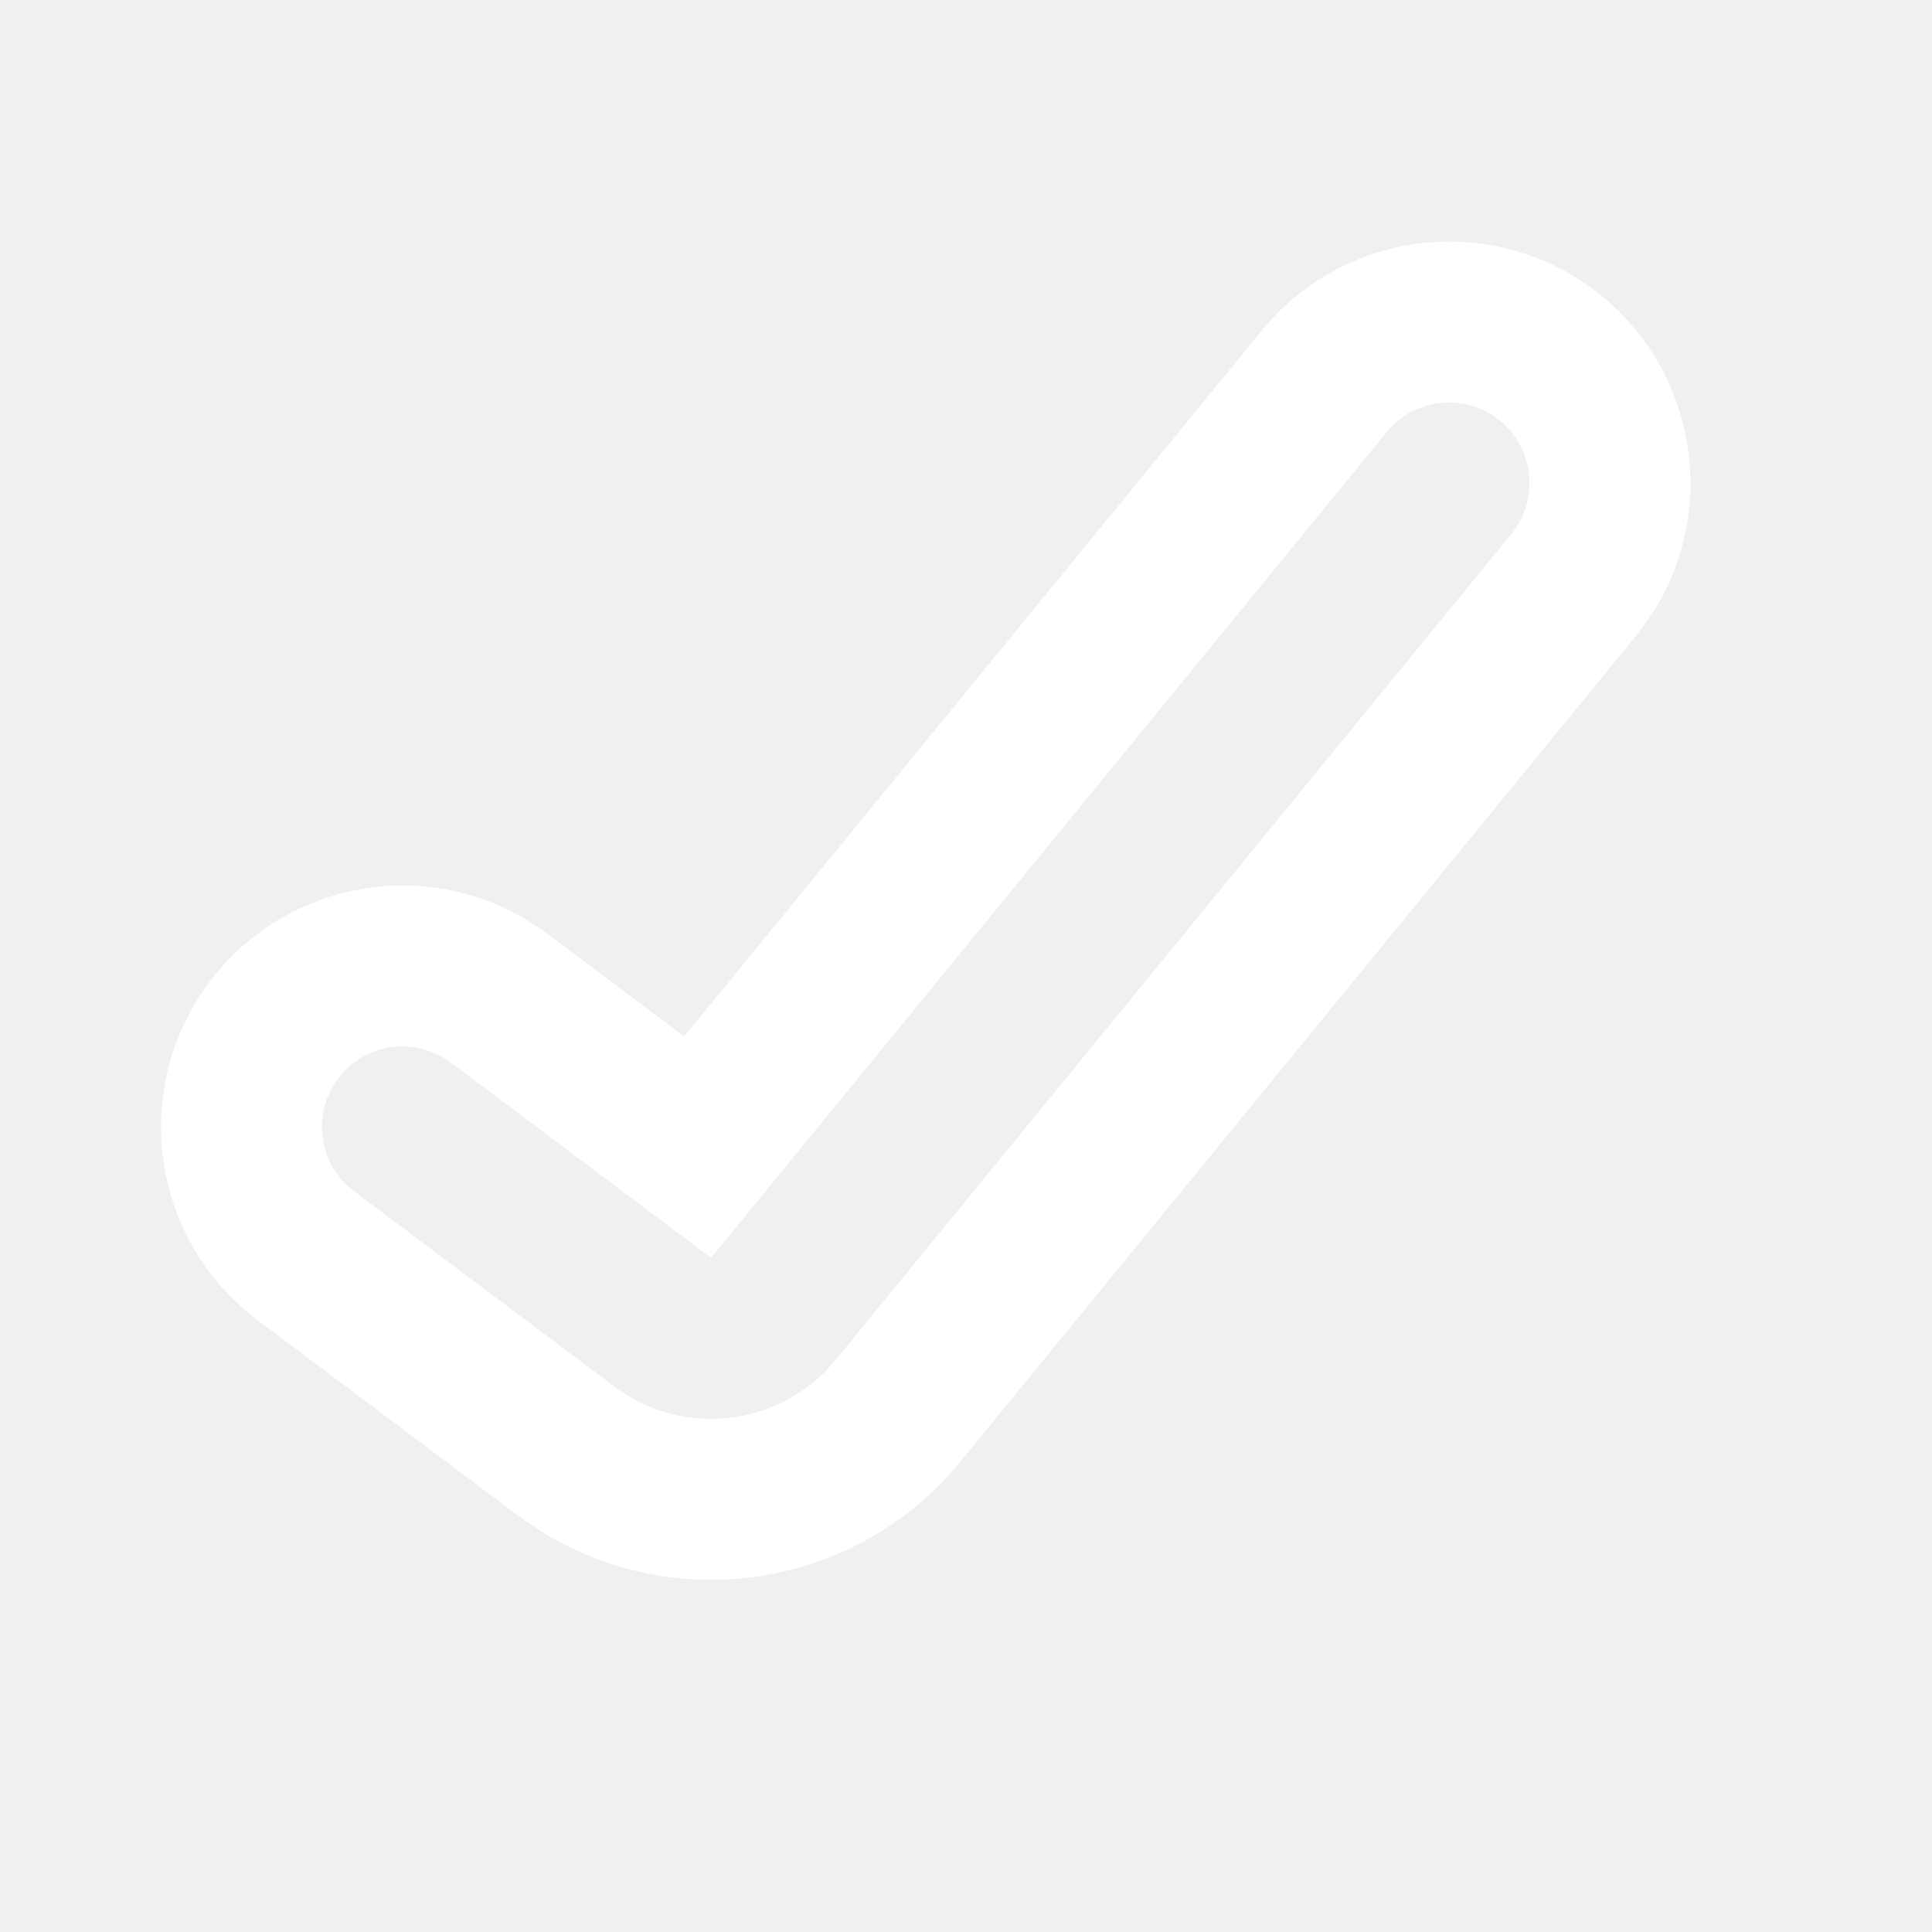
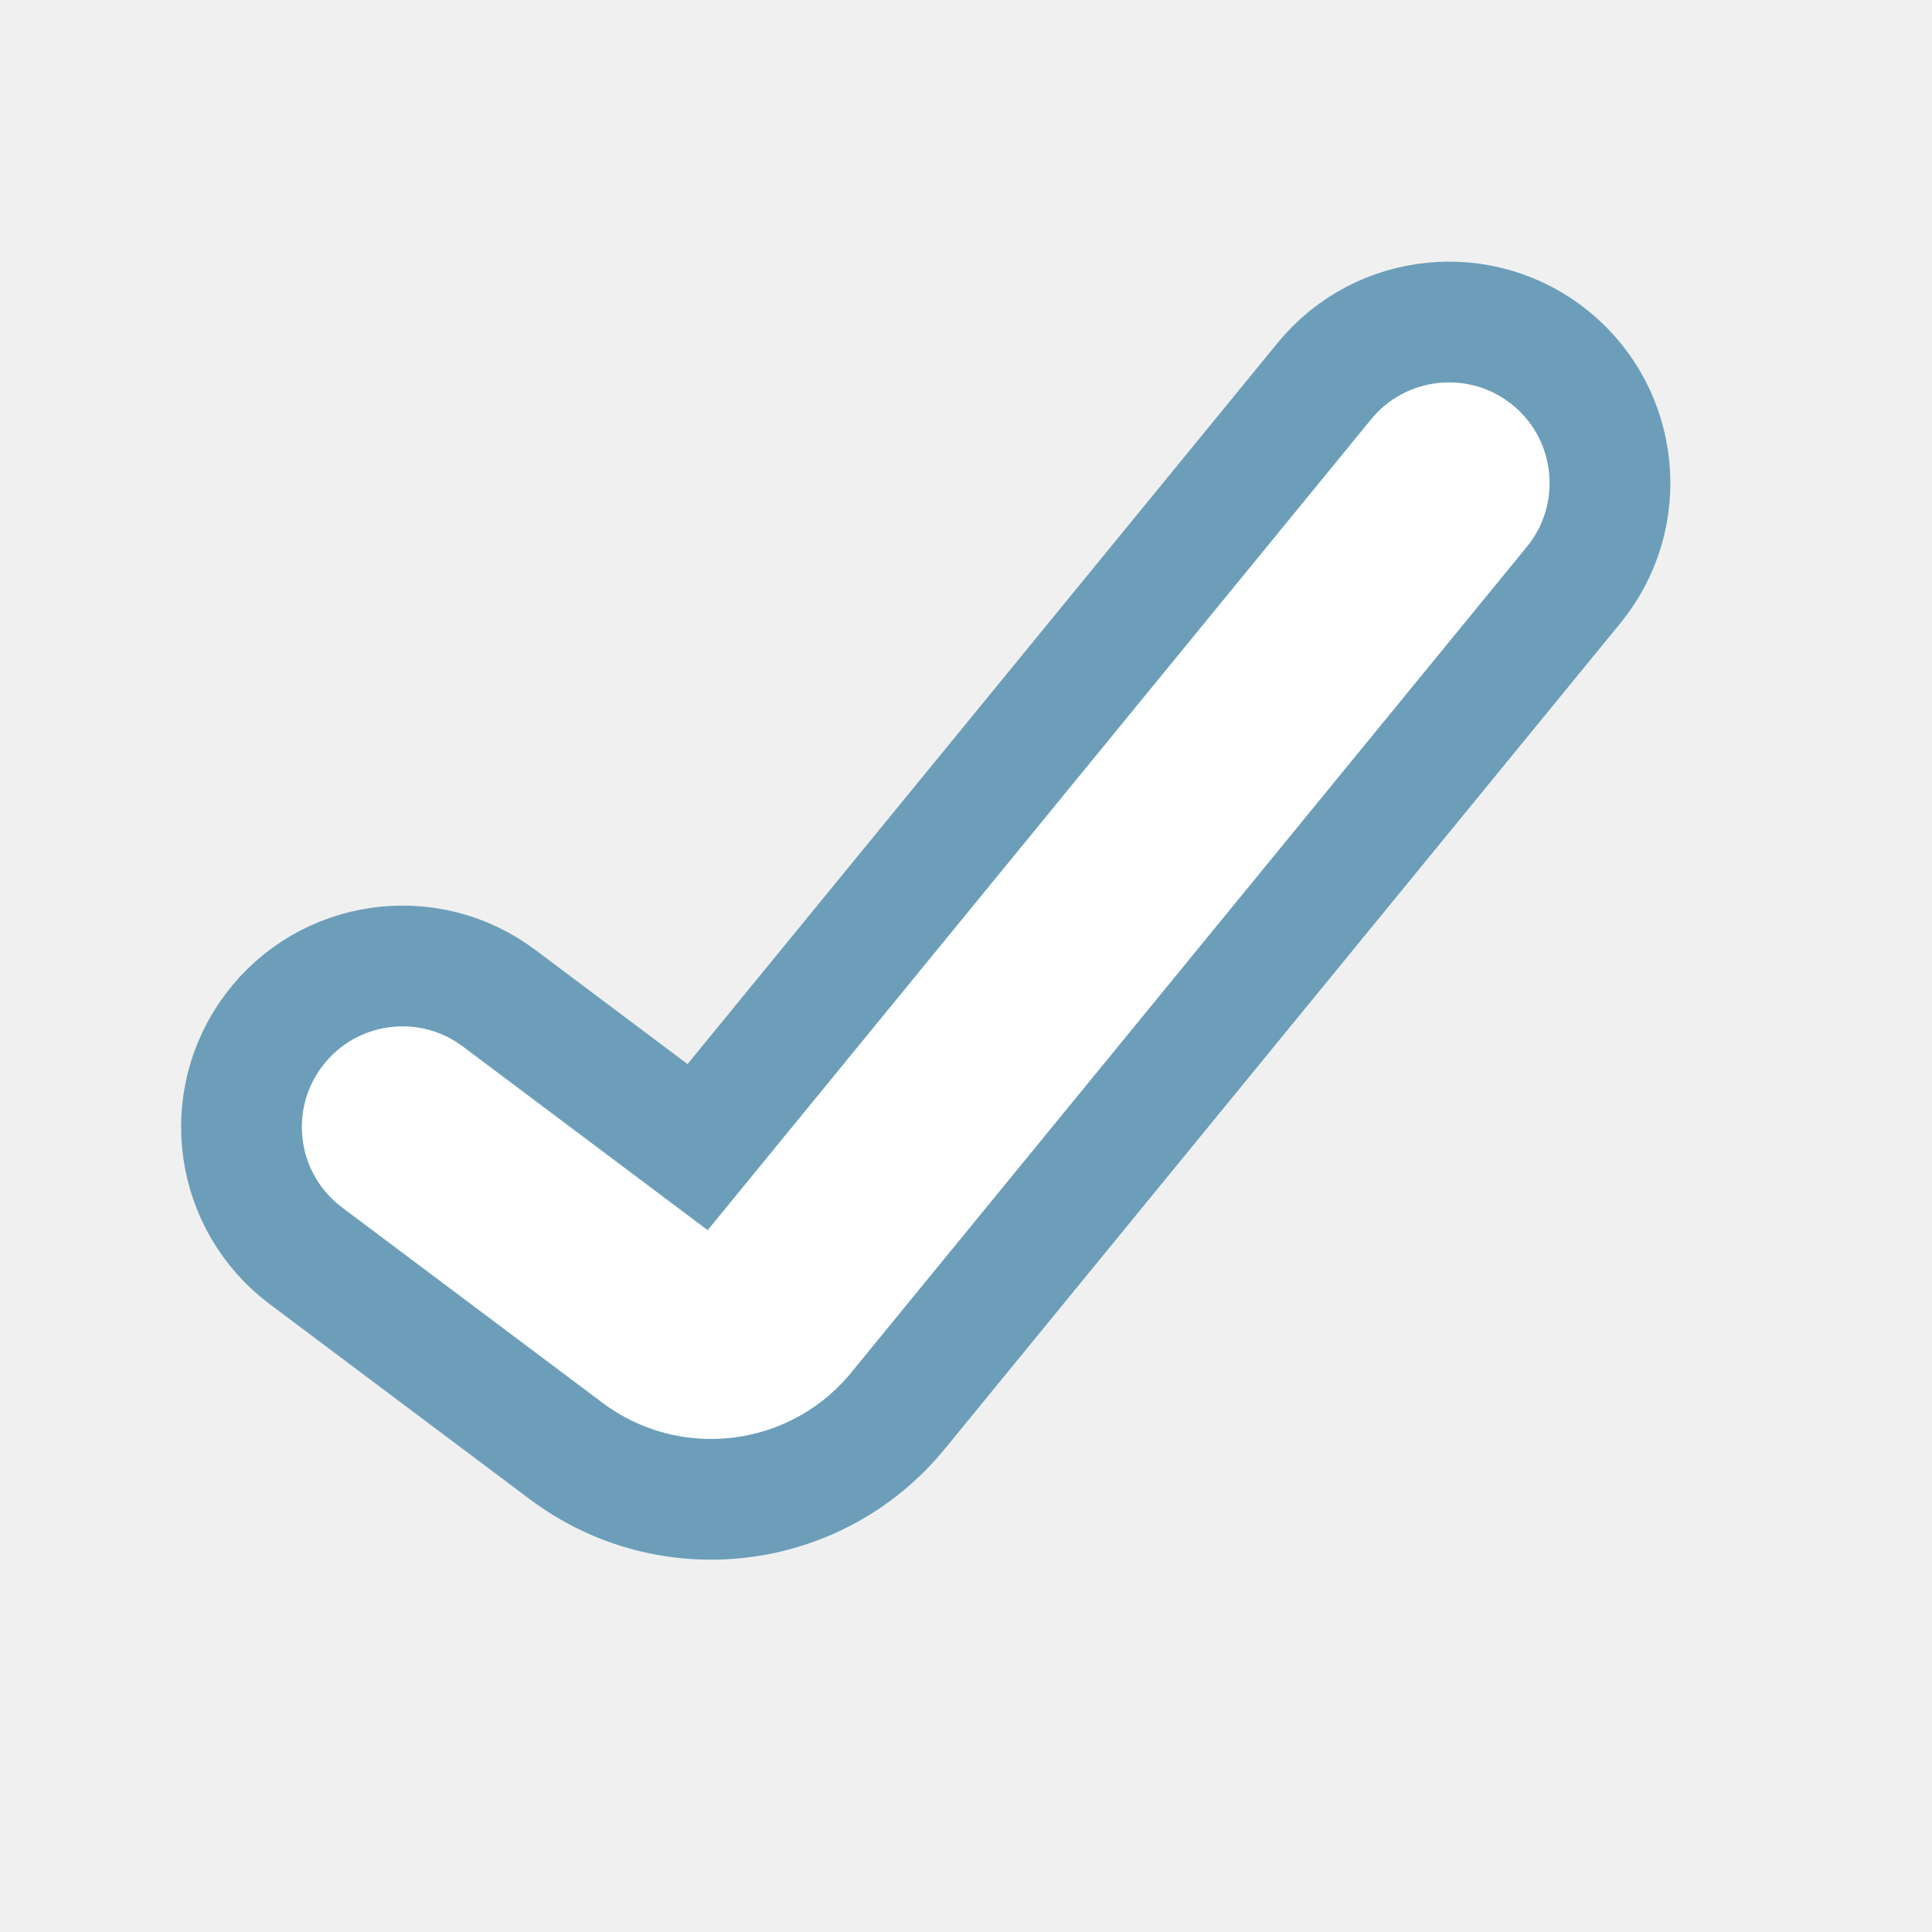
- <svg xmlns="http://www.w3.org/2000/svg" width="24" height="24" viewBox="0 0 24 24" fill="none">
+ <svg xmlns="http://www.w3.org/2000/svg" width="24" height="24" viewBox="0 0 24 24" fill="white">
  <g id="Done_round_fill">
-     <path id="Line 1 (Stroke)" d="M19.548 7.267C20.247 6.412 20.121 5.152 19.267 4.452C18.412 3.753 17.151 3.879 16.452 4.734L8.666 14.25L6.2 12.4C5.316 11.737 4.063 11.916 3.4 12.8C2.737 13.684 2.916 14.937 3.8 15.6L7.033 18.025C8.319 18.989 10.137 18.769 11.155 17.525L19.548 7.267Z" stroke="white" stroke-width="2" stroke-linecap="round" />
+     <path id="Line 1 (Stroke)" d="M19.548 7.267C20.247 6.412 20.121 5.152 19.267 4.452C18.412 3.753 17.151 3.879 16.452 4.734L8.666 14.25L6.2 12.4C5.316 11.737 4.063 11.916 3.4 12.8C2.737 13.684 2.916 14.937 3.8 15.6L7.033 18.025C8.319 18.989 10.137 18.769 11.155 17.525L19.548 7.267Z" stroke="rgba(108, 158, 186)" stroke-width="1.5" stroke-linecap="round" />
  </g>
</svg>
